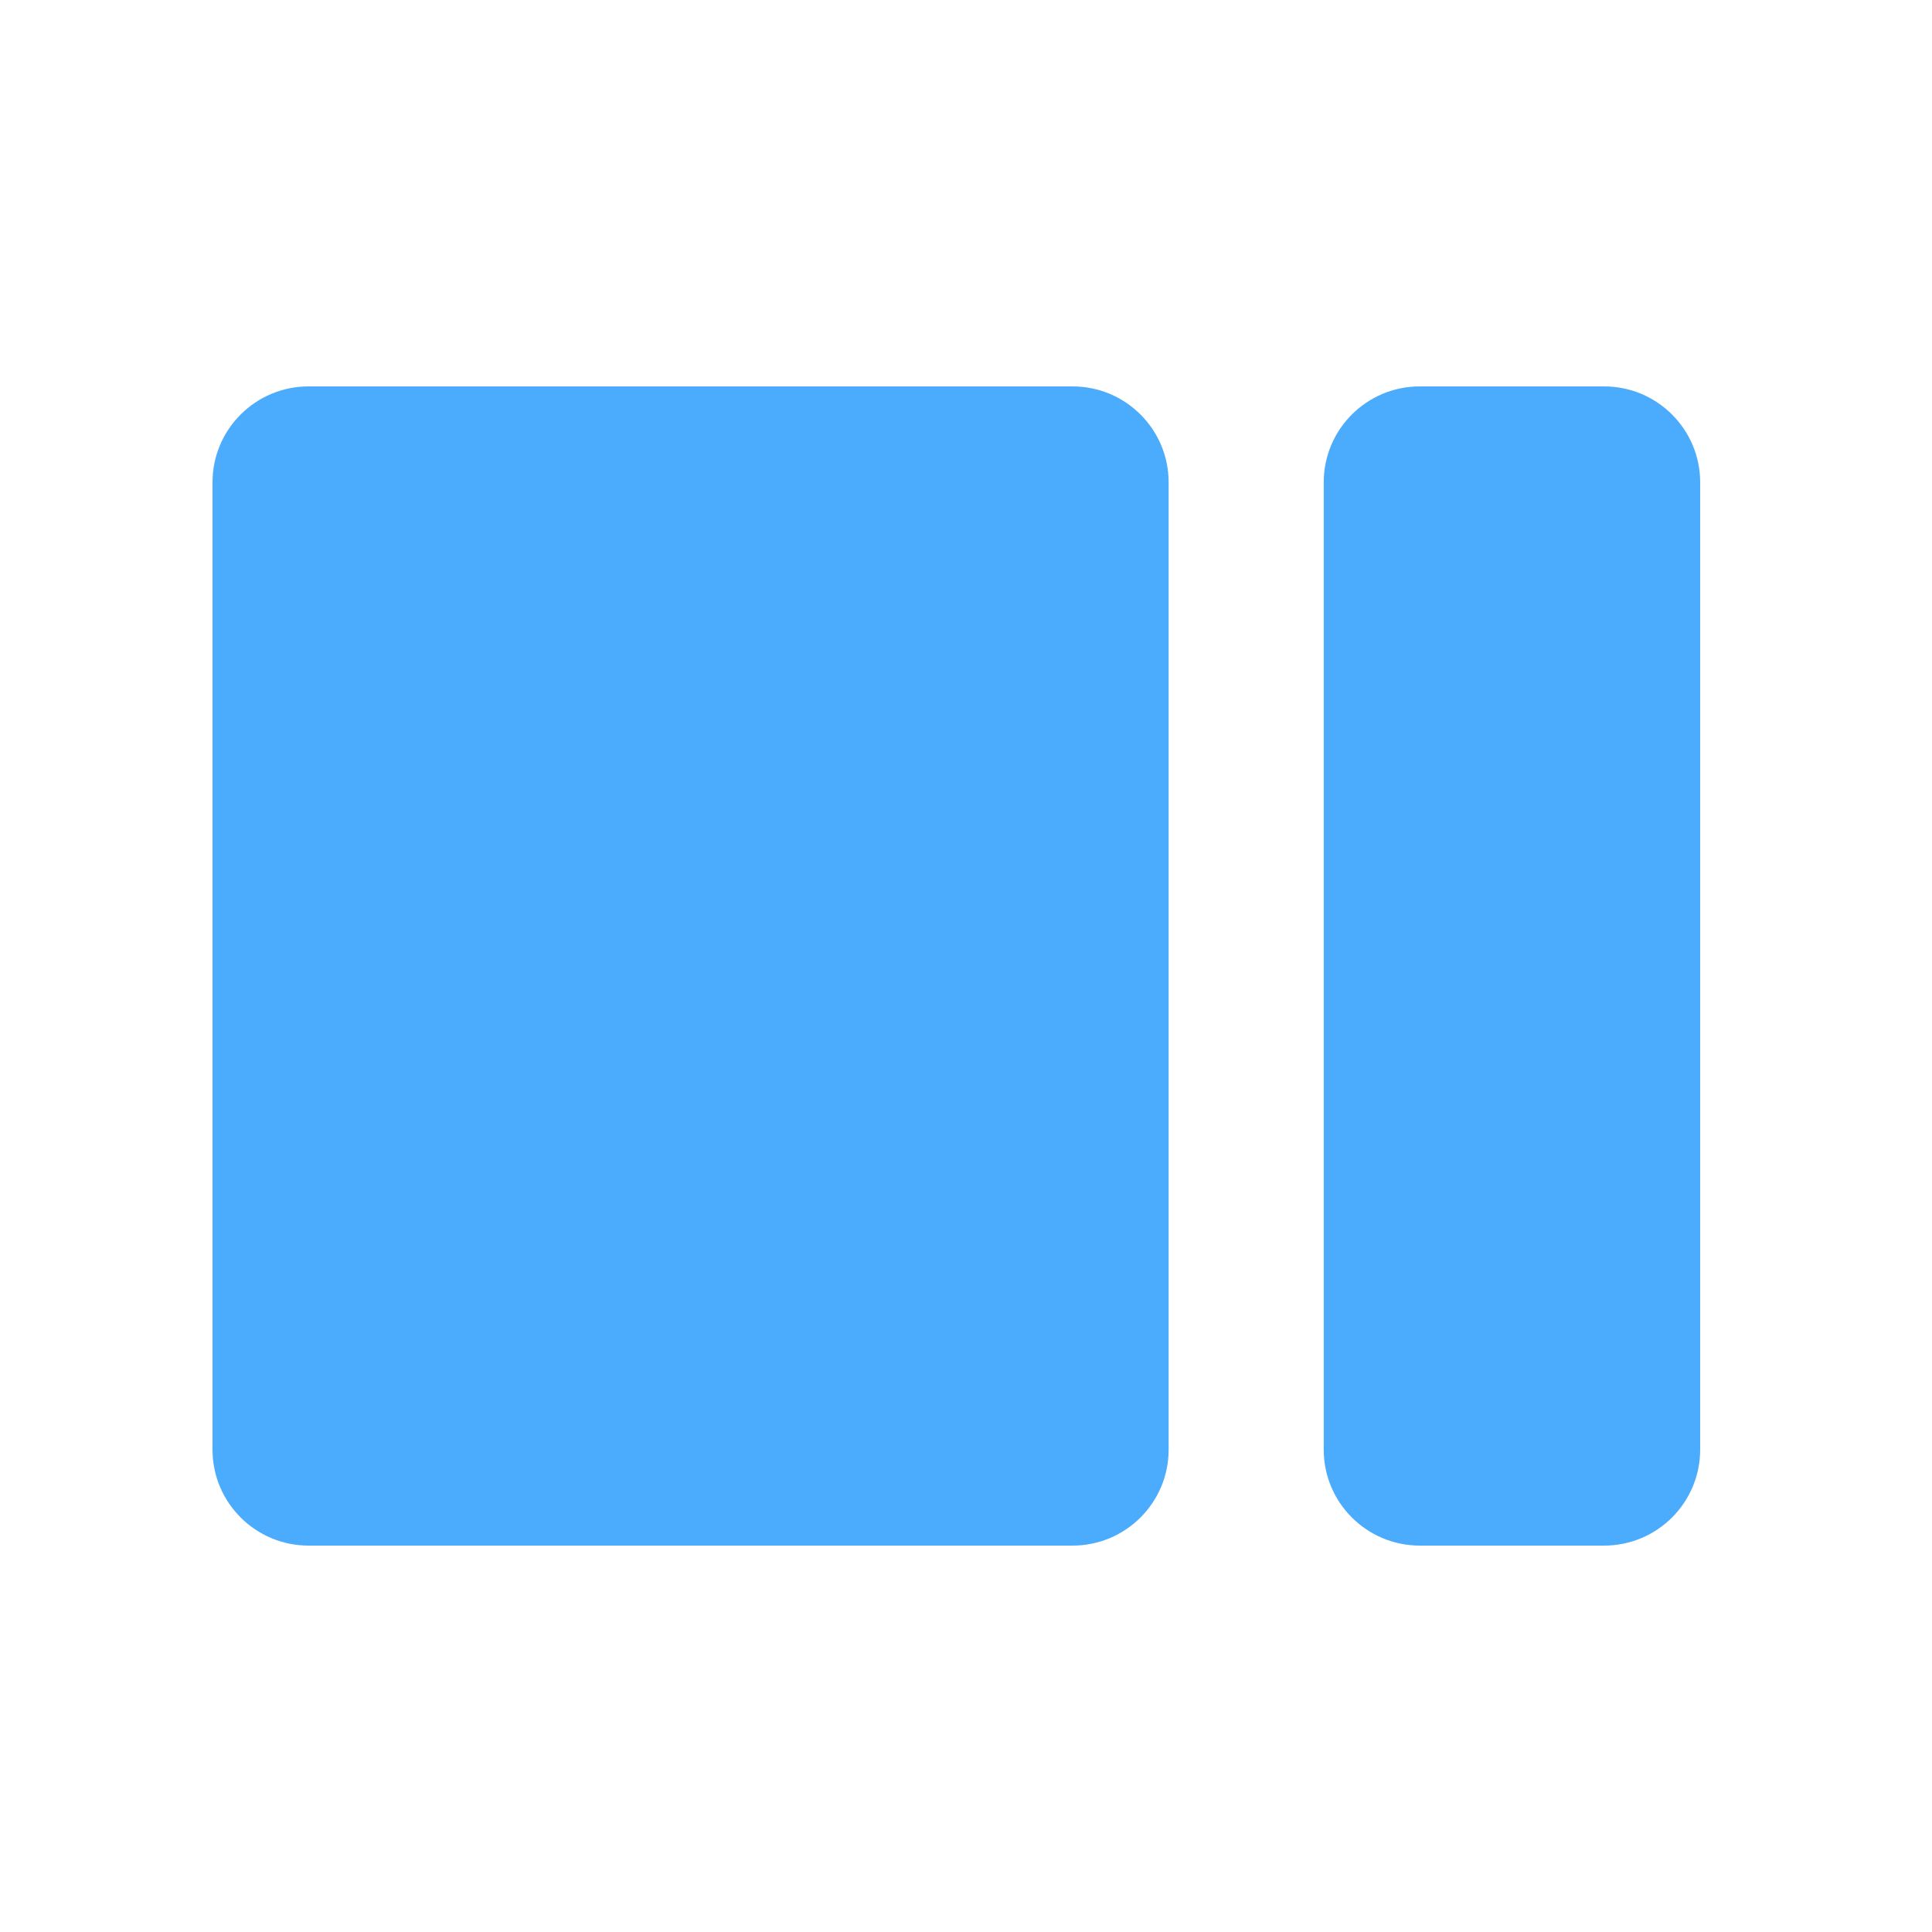
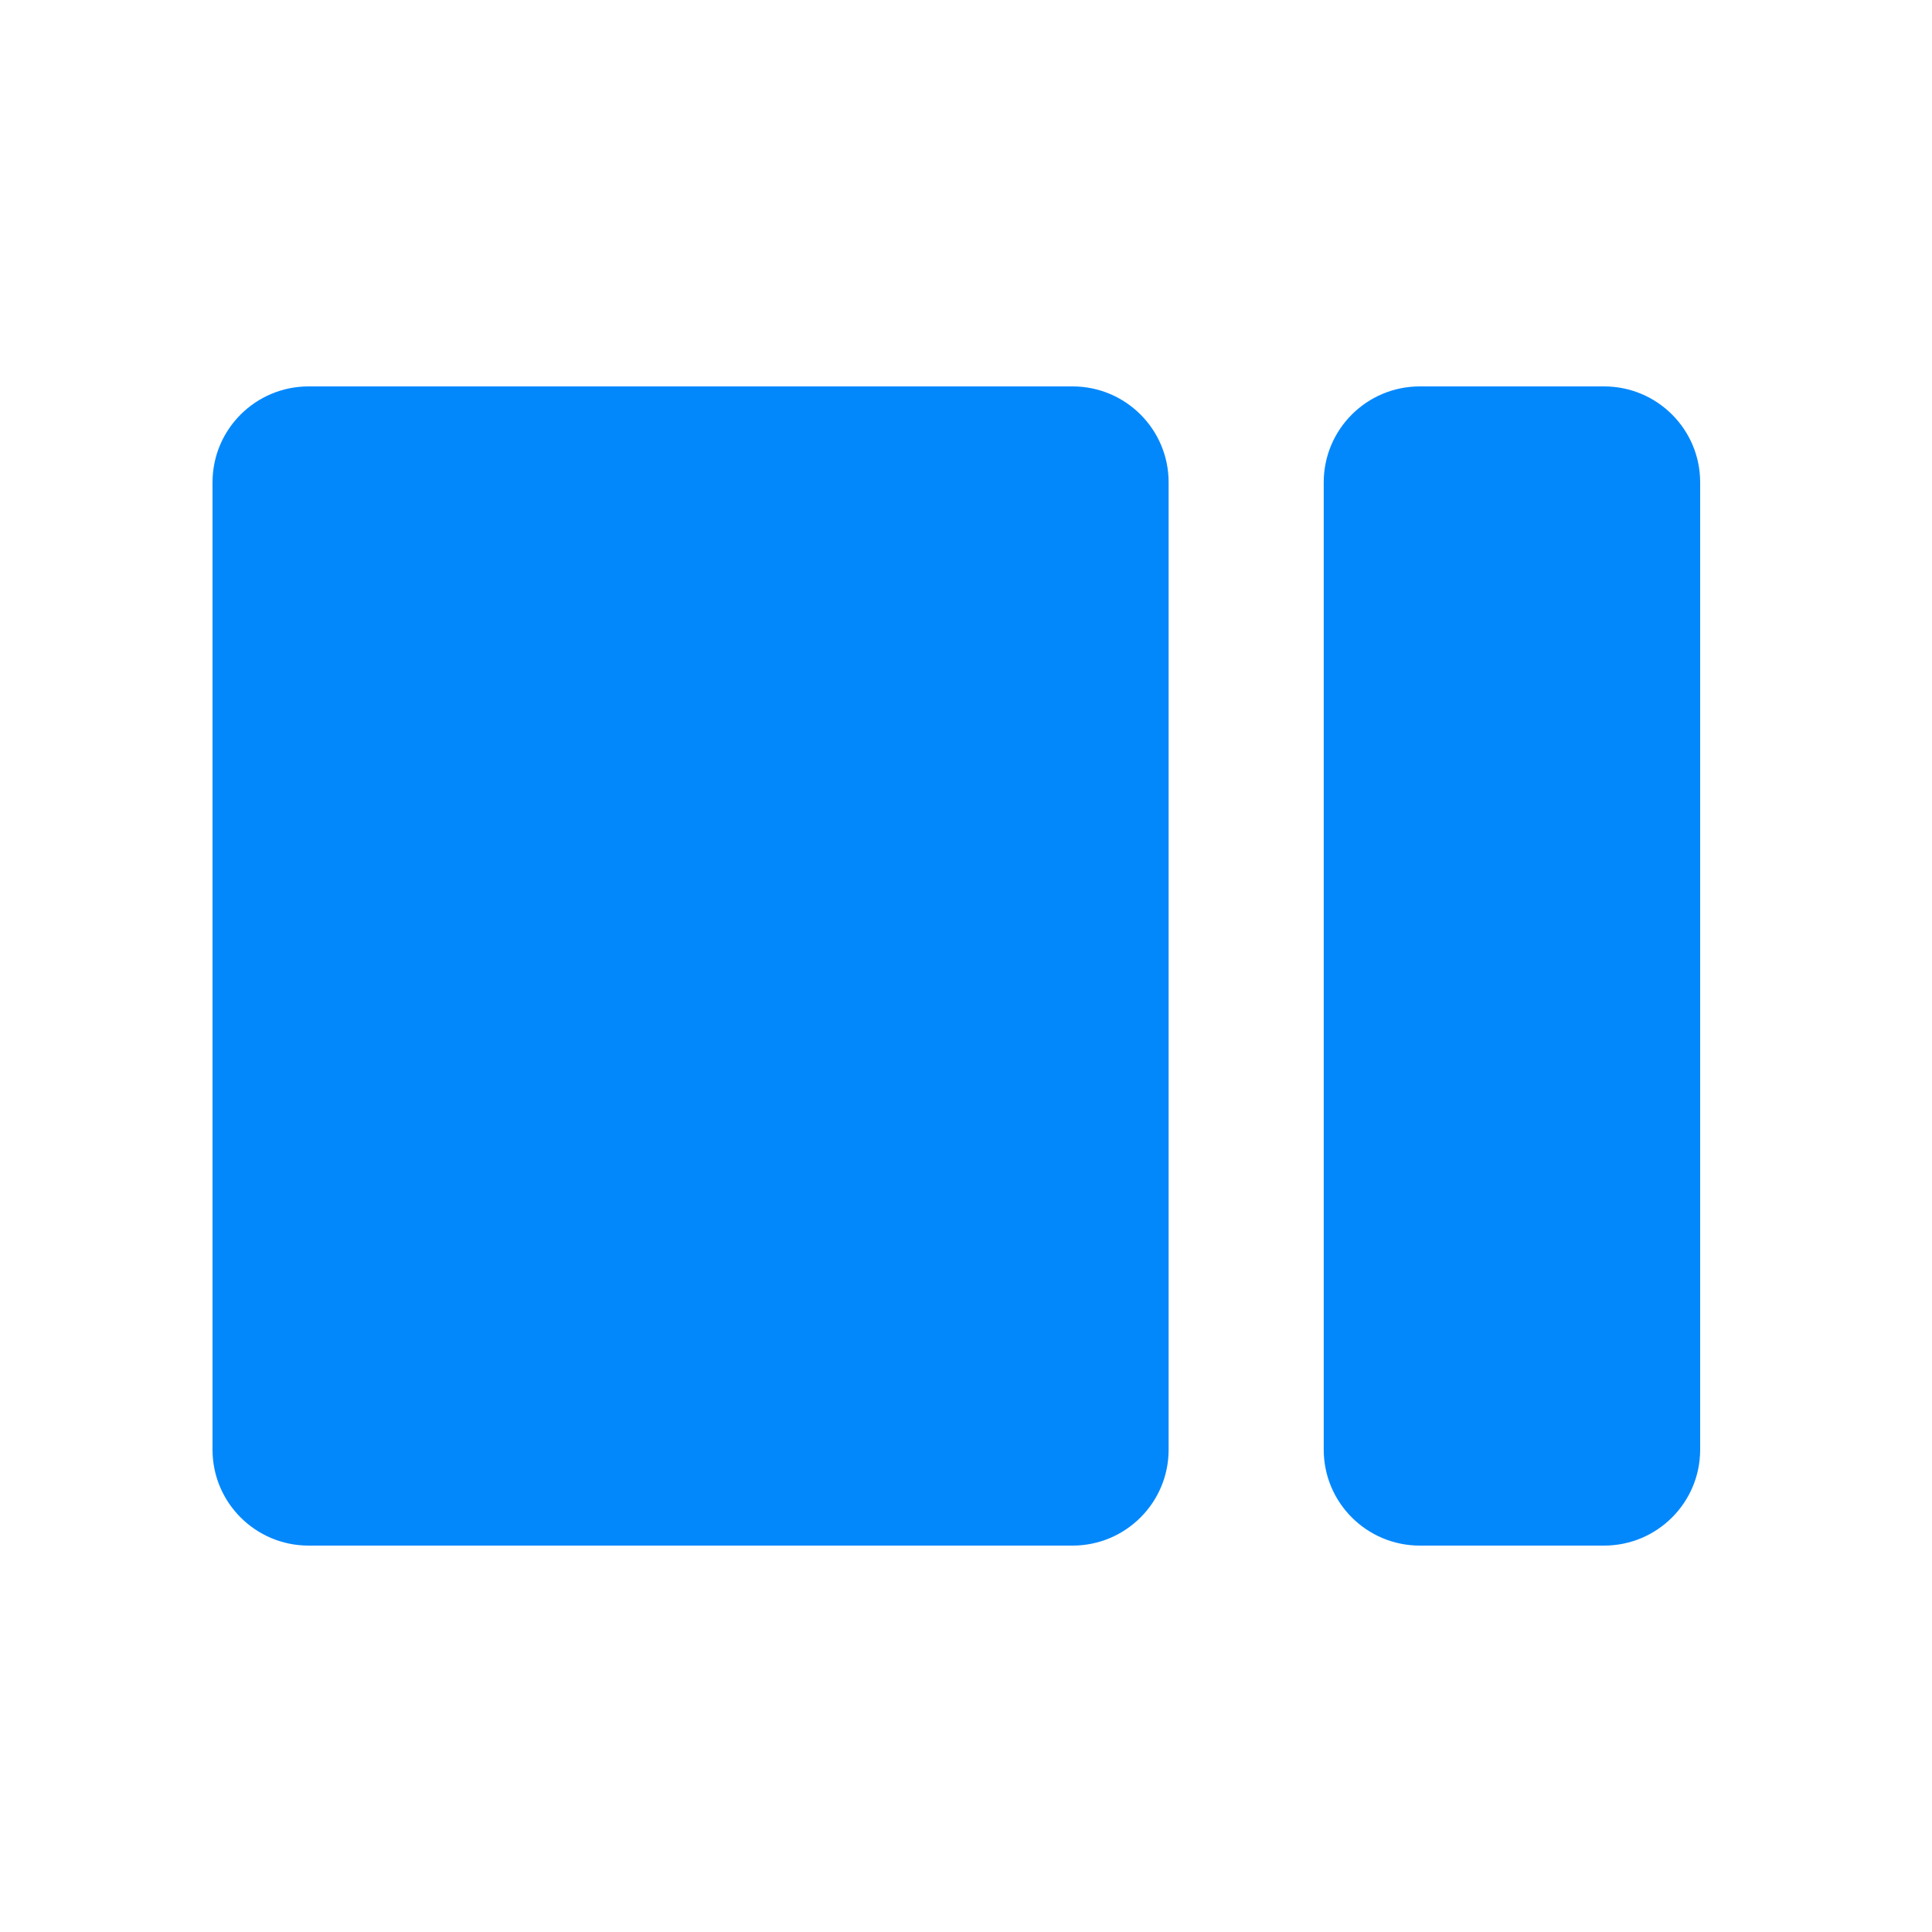
- <svg xmlns="http://www.w3.org/2000/svg" width="100" height="100" viewBox="0 0 100 100" fill="#4BABFD">
+ <svg xmlns="http://www.w3.org/2000/svg" width="100" height="100" viewBox="0 0 100 100" fill="#0388fc">
  <path d="M11 75.035V24.965C11 22.223 13.227 20 15.974 20H55.514C58.261 20 60.488 22.223 60.488 24.965V75.035C60.488 77.777 58.261 80 55.514 80H15.974C13.227 80 11 77.777 11 75.035Z" />
  <path d="M88 24.965V75.035C88 77.777 85.773 80 83.026 80L73.49 80C70.743 80 68.516 77.777 68.516 75.035V24.965C68.516 22.223 70.743 20 73.49 20H83.026C85.773 20 88 22.223 88 24.965Z" />
</svg>
